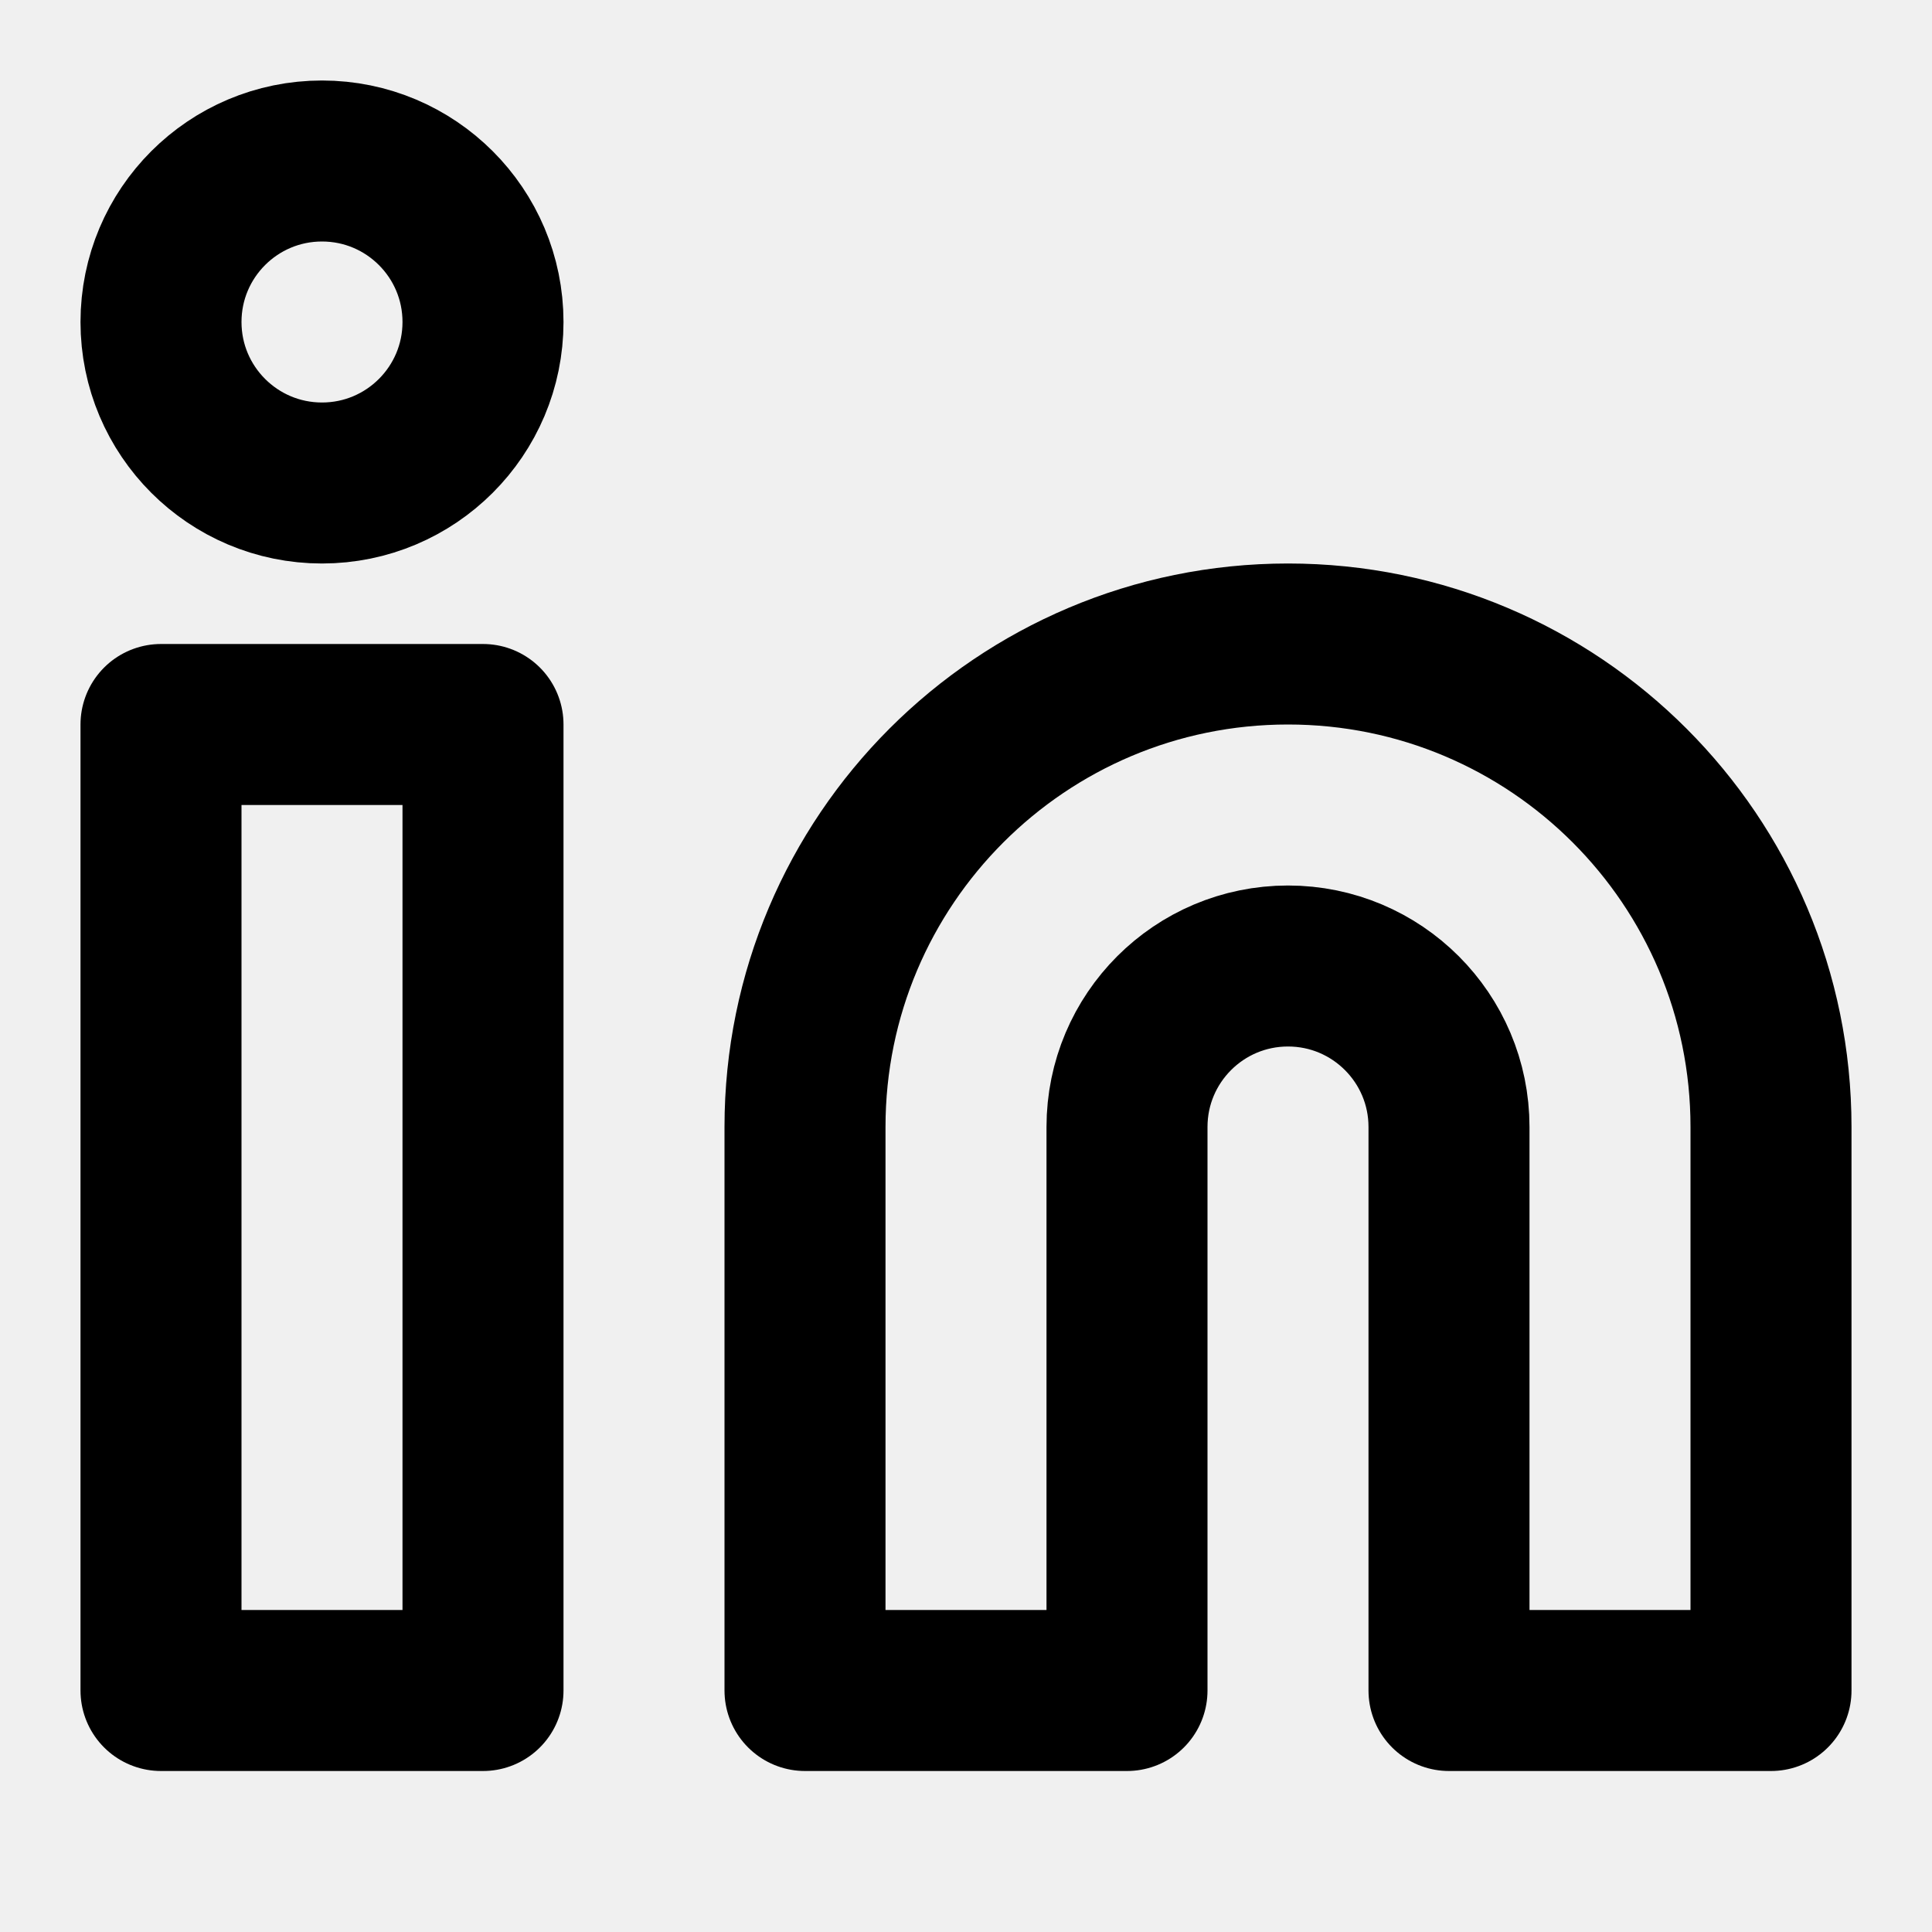
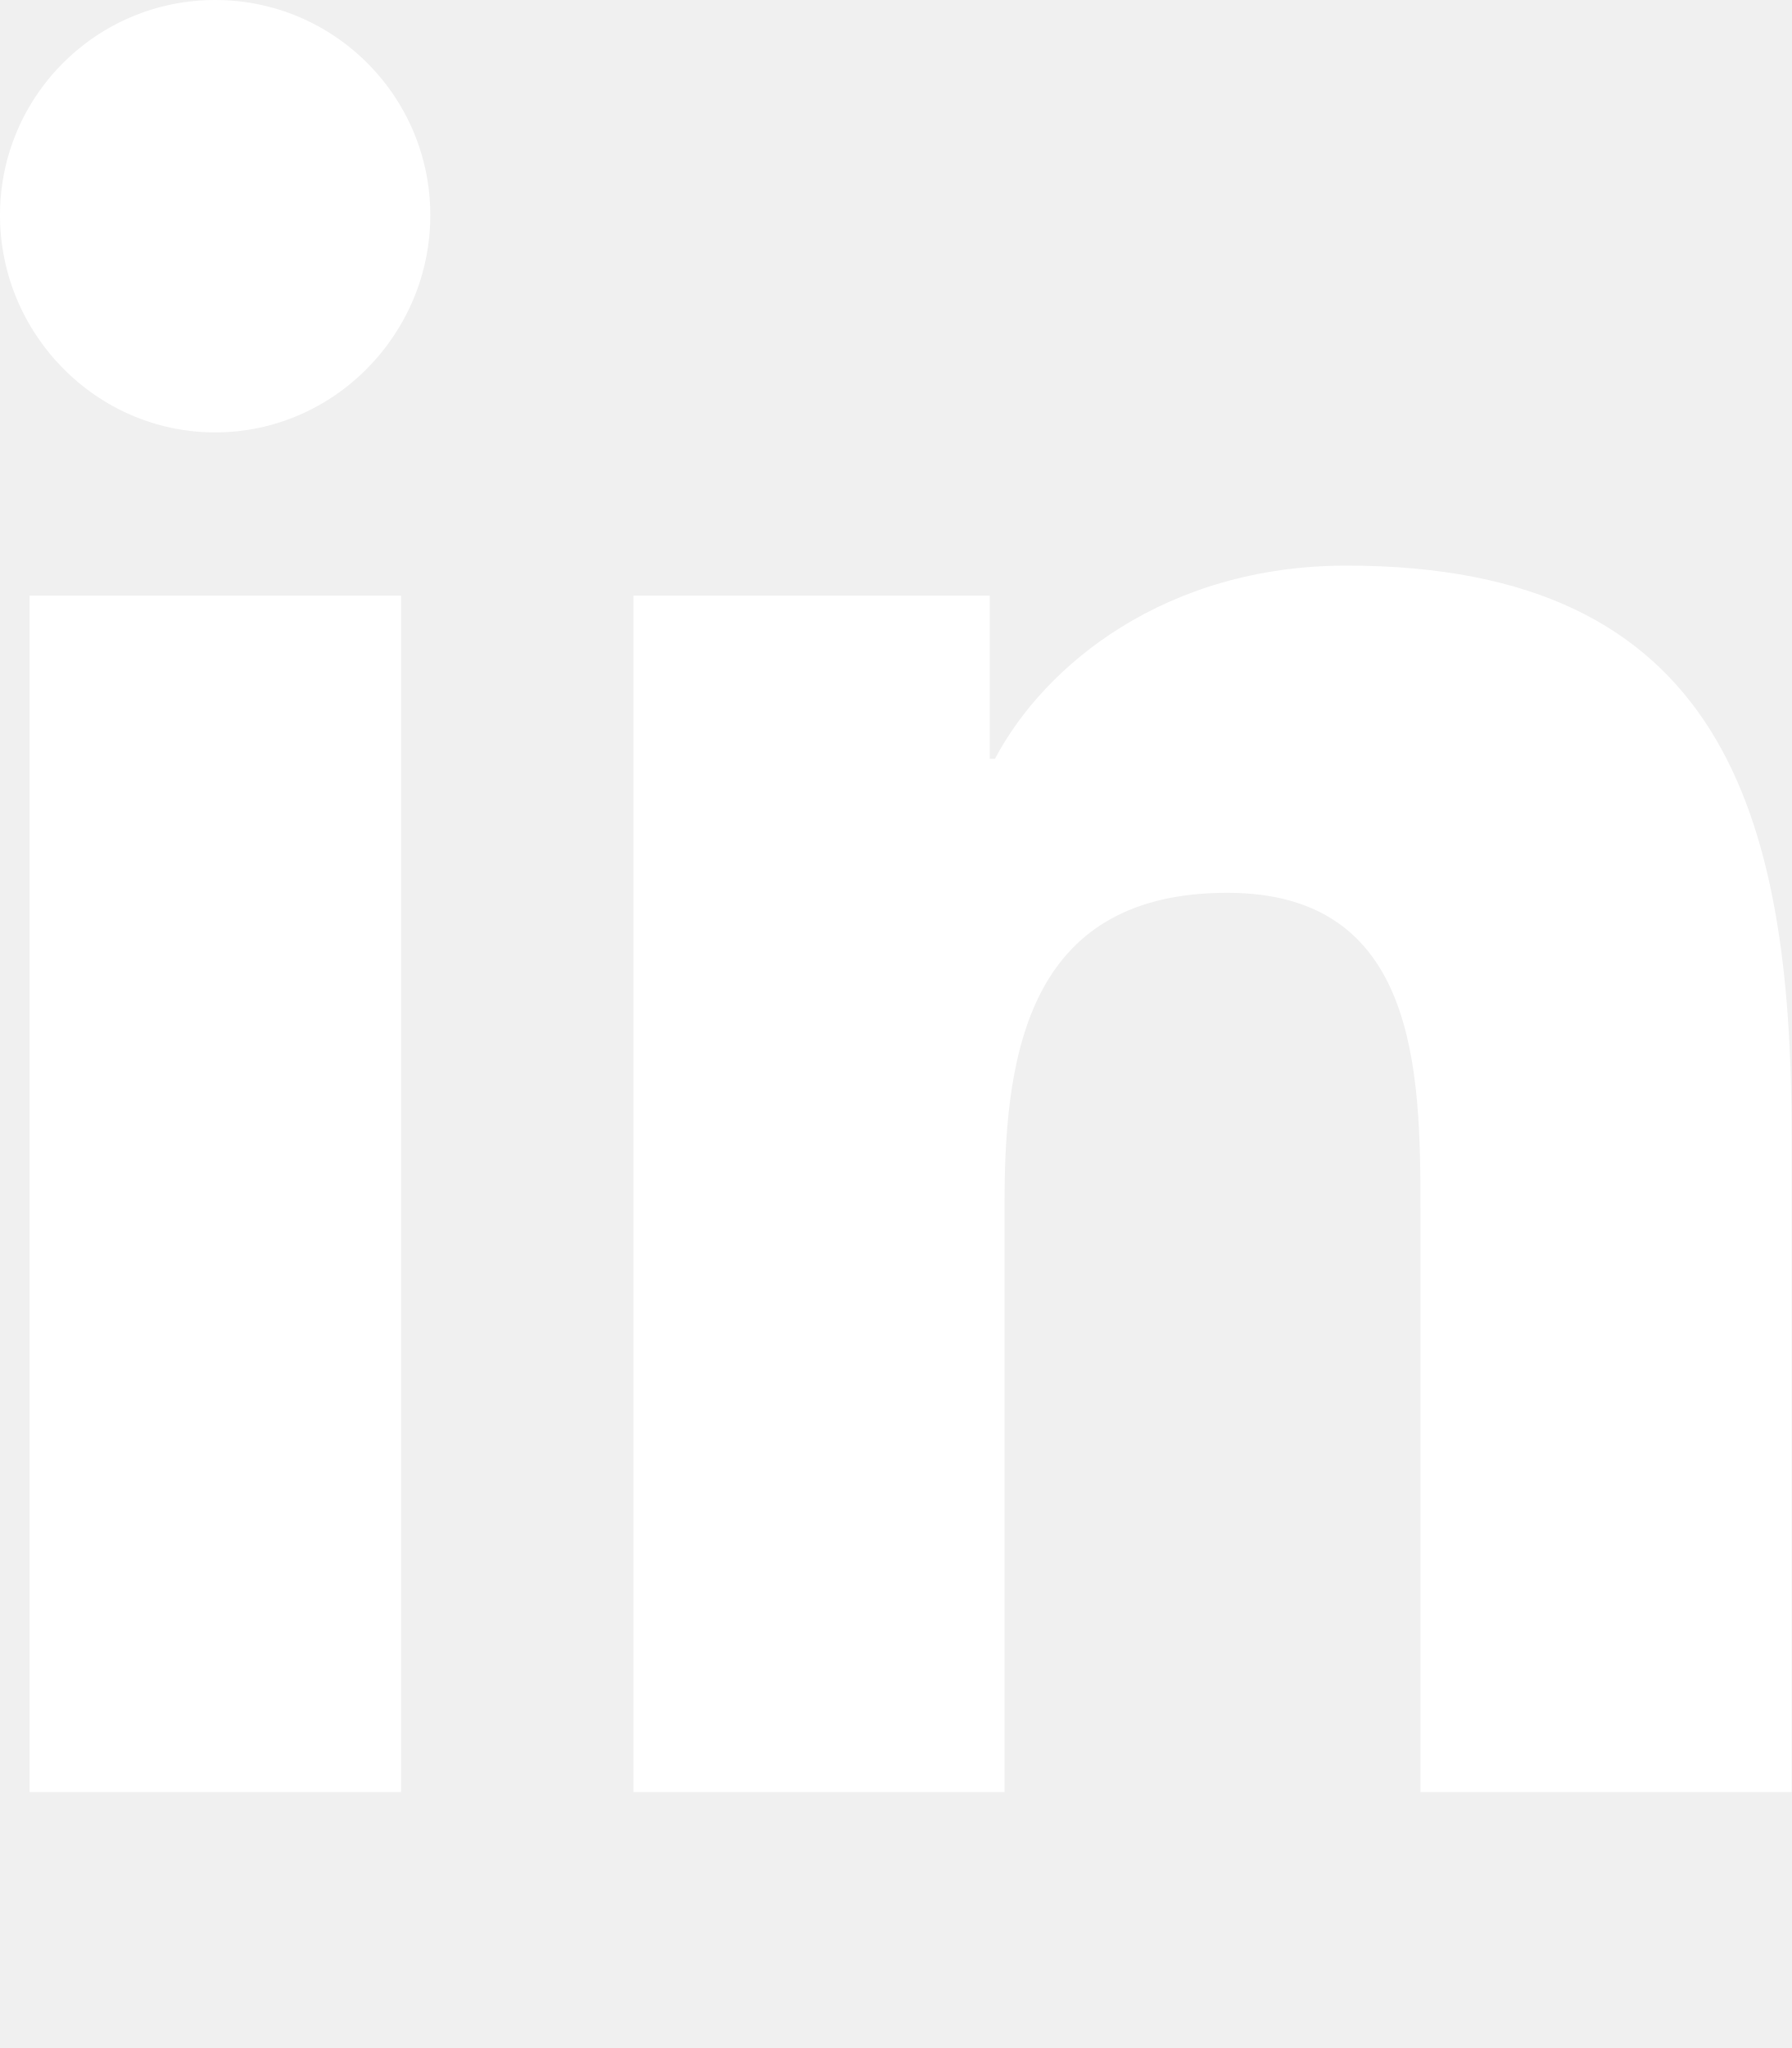
- <svg xmlns="http://www.w3.org/2000/svg" width="24" height="24" viewBox="0 0 24 24" fill="none" stroke="currentColor" stroke-width="2" stroke-linecap="round" stroke-linejoin="round" class="feather feather-linkedin">
-   <path d="M16 8a6 6 0 0 1 6 6v7h-4v-7a2 2 0 0 0-2-2 2 2 0 0 0-2 2v7h-4v-7a6 6 0 0 1 6-6z" />
-   <rect x="2" y="9" width="4" height="12" />
-   <circle cx="4" cy="4" r="2" />
+ <svg xmlns="http://www.w3.org/2000/svg" viewBox="0 0 448 512">
+   <path fill="#ffffff" d="M100.3 448H7.4V148.9h92.9zM53.8 108.1C24.1 108.1 0 83.5 0 53.8a53.8 53.8 0 0 1 107.6 0c0 29.7-24.1 54.3-53.8 54.3zM447.9 448h-92.7V302.4c0-34.7-.7-79.2-48.3-79.2-48.3 0-55.7 37.7-55.7 76.7V448h-92.8V148.9h89.1v40.8h1.3c12.4-23.5 42.7-48.3 87.9-48.3 94 0 111.3 61.9 111.3 142.3V448z" />
</svg>
